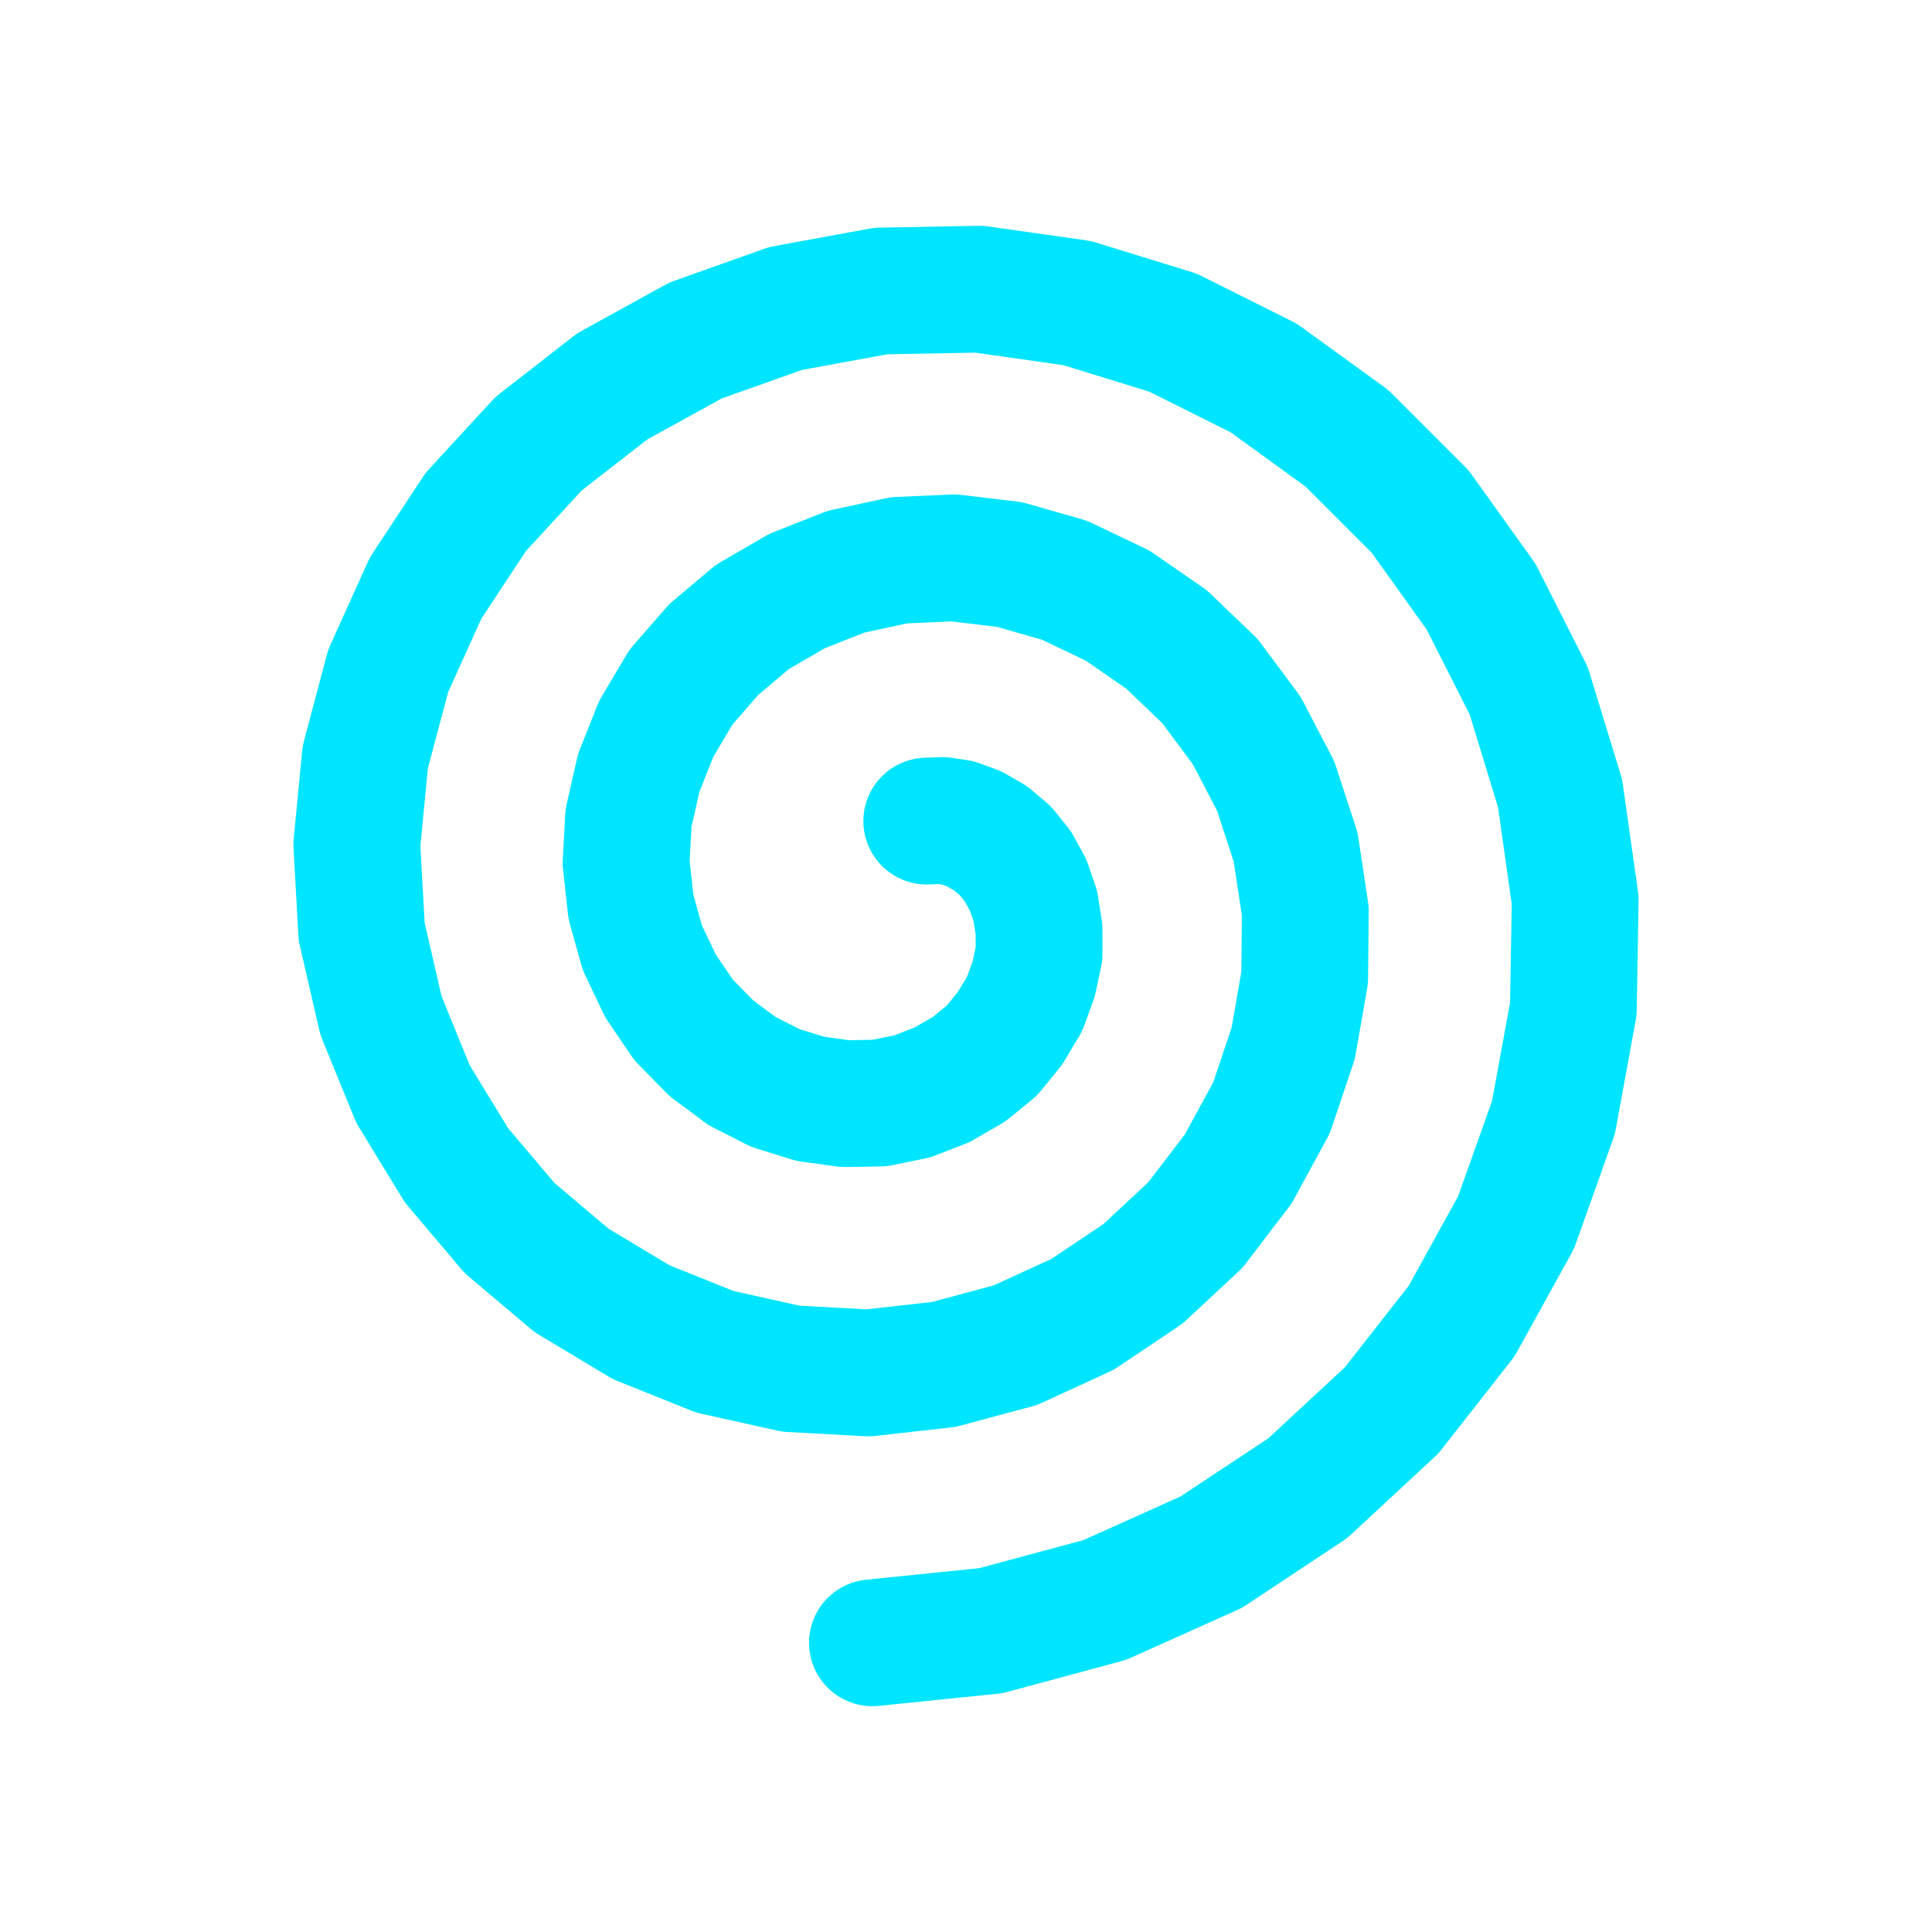
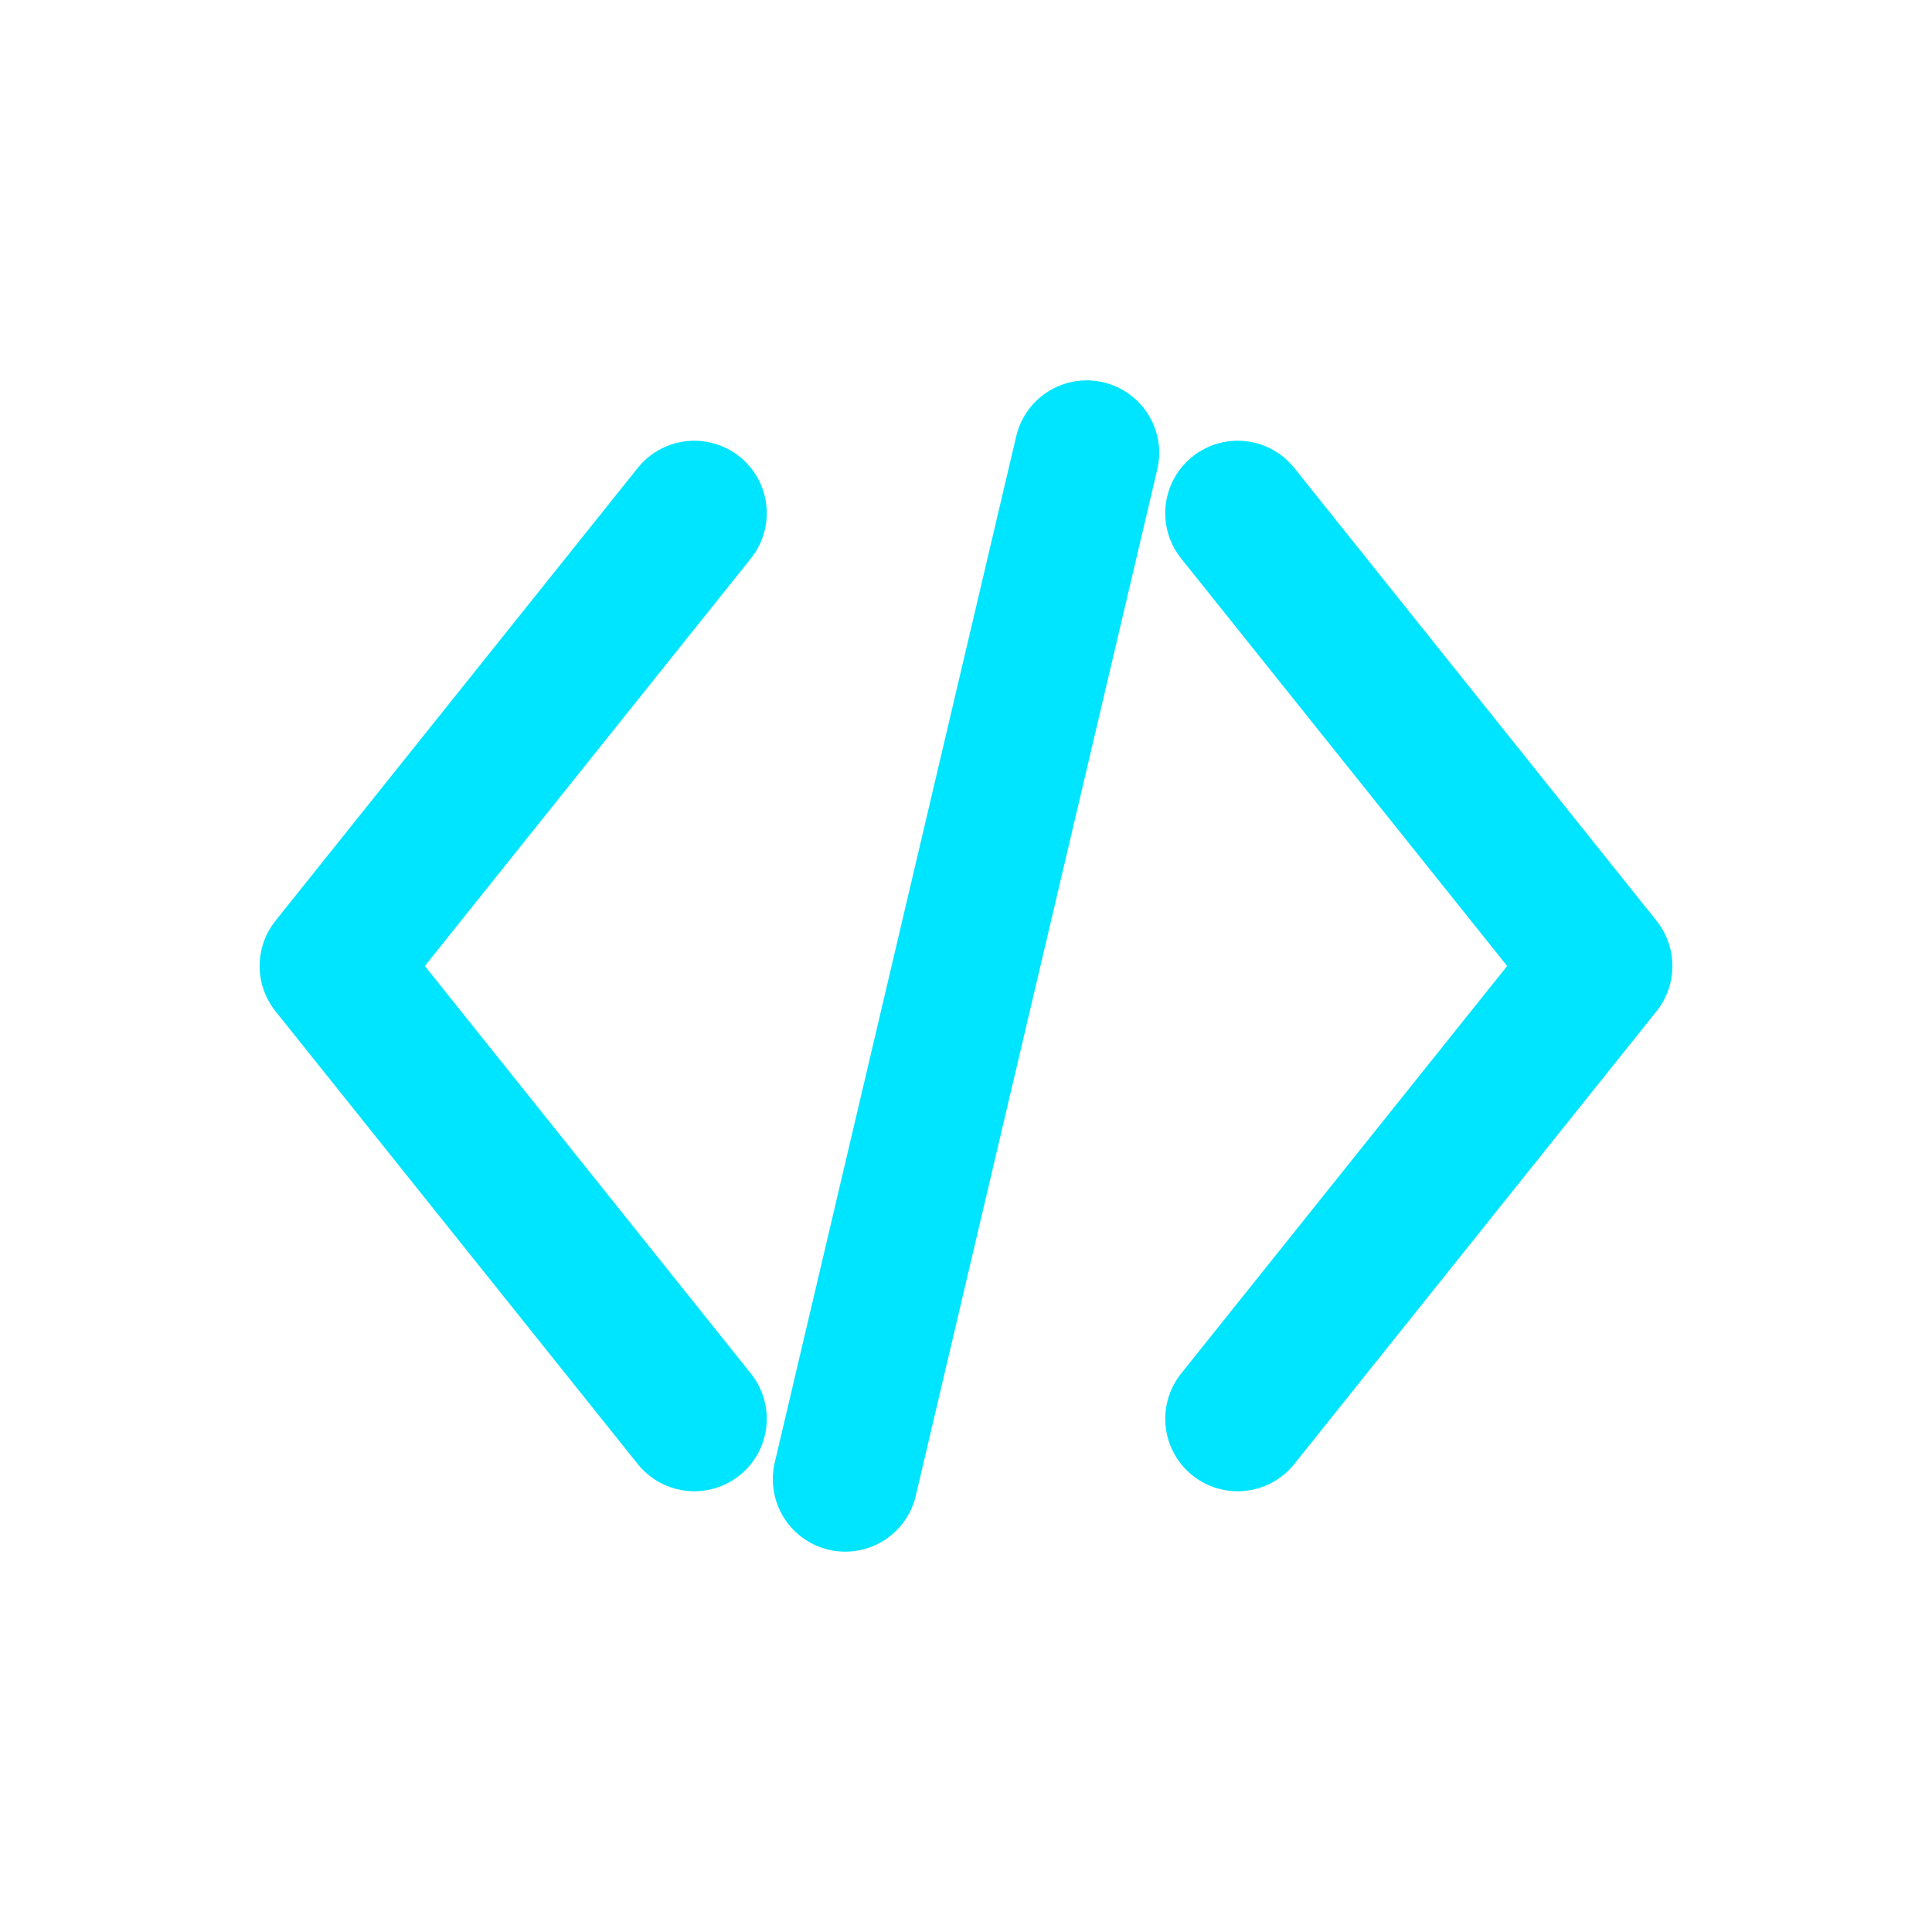
<svg xmlns="http://www.w3.org/2000/svg" viewBox="0 0 32 32" width="64" height="64" role="img" aria-label="Favicon">
  <style>
-     .vortex { fill: none; stroke: #00e5ff; stroke-width: 2.1; stroke-linecap: round; stroke-linejoin: round; }
+     .code { fill: none; stroke: #00e5ff; stroke-width: 2.4; stroke-linecap: round; stroke-linejoin: round; }
    @media (prefers-color-scheme: light) {
-       .vortex { stroke: #0891b2; }
+       .code { stroke: #0891b2; }
    }
  </style>
-   <path class="vortex" d="M 15.35 13.60 L 15.61 13.59 L 15.87 13.63 L 16.14 13.73 L 16.40 13.88 L 16.65 14.09 L 16.86 14.35 L 17.03 14.66 L 17.15 15.01 L 17.21 15.40 L 17.21 15.80 L 17.12 16.22 L 16.97 16.63 L 16.73 17.03 L 16.43 17.40 L 16.05 17.71 L 15.60 17.97 L 15.11 18.16 L 14.57 18.27 L 14.00 18.28 L 13.42 18.20 L 12.84 18.02 L 12.29 17.74 L 11.78 17.36 L 11.32 16.89 L 10.94 16.33 L 10.64 15.70 L 10.45 15.02 L 10.37 14.29 L 10.41 13.55 L 10.58 12.80 L 10.87 12.07 L 11.28 11.38 L 11.82 10.76 L 12.46 10.22 L 13.20 9.79 L 14.01 9.47 L 14.89 9.28 L 15.80 9.24 L 16.72 9.35 L 17.63 9.61 L 18.51 10.03 L 19.32 10.59 L 20.04 11.28 L 20.65 12.10 L 21.13 13.02 L 21.46 14.03 L 21.62 15.09 L 21.61 16.19 L 21.42 17.28 L 21.06 18.35 L 20.51 19.36 L 19.80 20.29 L 18.93 21.10 L 17.93 21.77 L 16.82 22.28 L 15.63 22.60 L 14.38 22.74 L 13.10 22.67 L 11.84 22.39 L 10.62 21.90 L 9.47 21.21 L 8.44 20.34 L 7.56 19.30 L 6.84 18.12 L 6.31 16.82 L 5.99 15.43 L 5.91 13.99 L 6.05 12.54 L 6.43 11.11 L 7.05 9.74 L 7.88 8.48 L 8.92 7.35 L 10.14 6.40 L 11.52 5.64 L 13.01 5.11 L 14.59 4.82 L 16.22 4.79 L 17.84 5.02 L 19.43 5.51 L 20.93 6.26 L 22.31 7.26 L 23.52 8.47 L 24.53 9.88 L 25.32 11.44 L 25.84 13.14 L 26.09 14.91 L 26.06 16.71 L 25.73 18.51 L 25.11 20.25 L 24.21 21.88 L 23.05 23.36 L 21.66 24.65 L 20.06 25.71 L 18.30 26.50 L 16.41 27.01 L 14.45 27.21" />
+   <path class="code" d="M11.5 8.5 L5.5 16 L11.5 23.5" />
+   <path class="code" d="M18 7.5 L14 24.5" />
+   <path class="code" d="M20.5 8.5 L26.5 16 L20.5 23.5" />
</svg>
